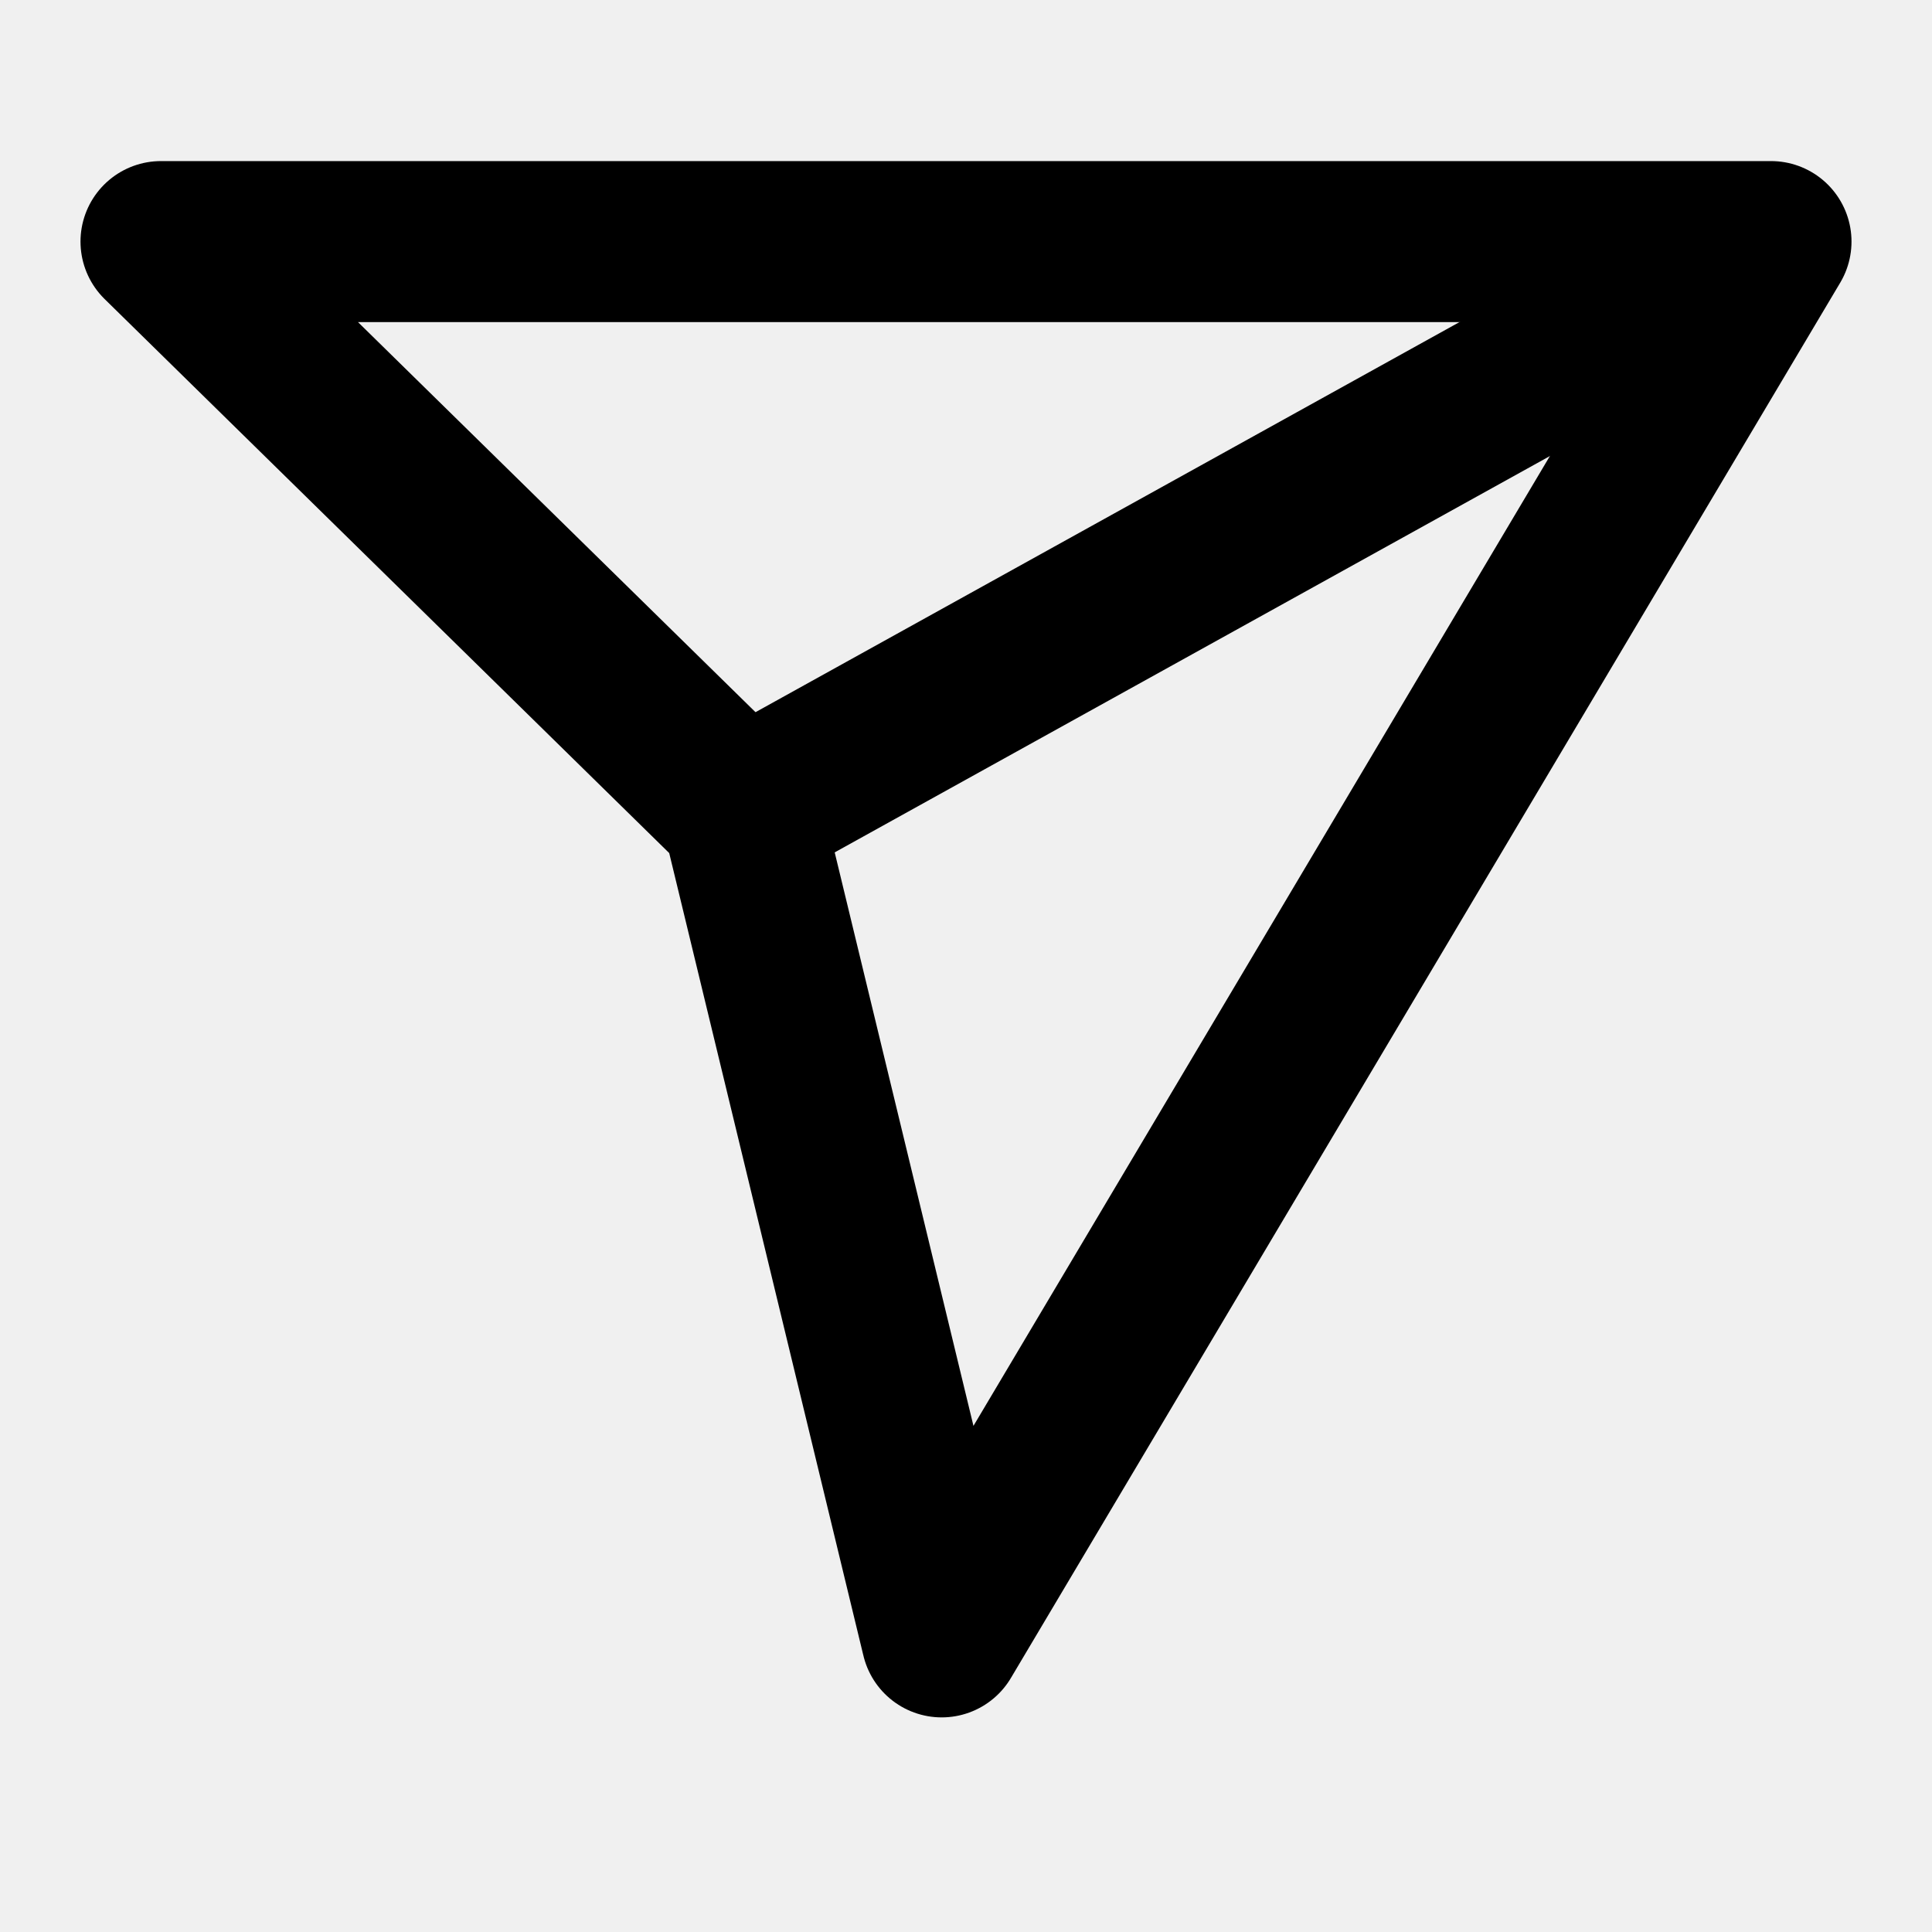
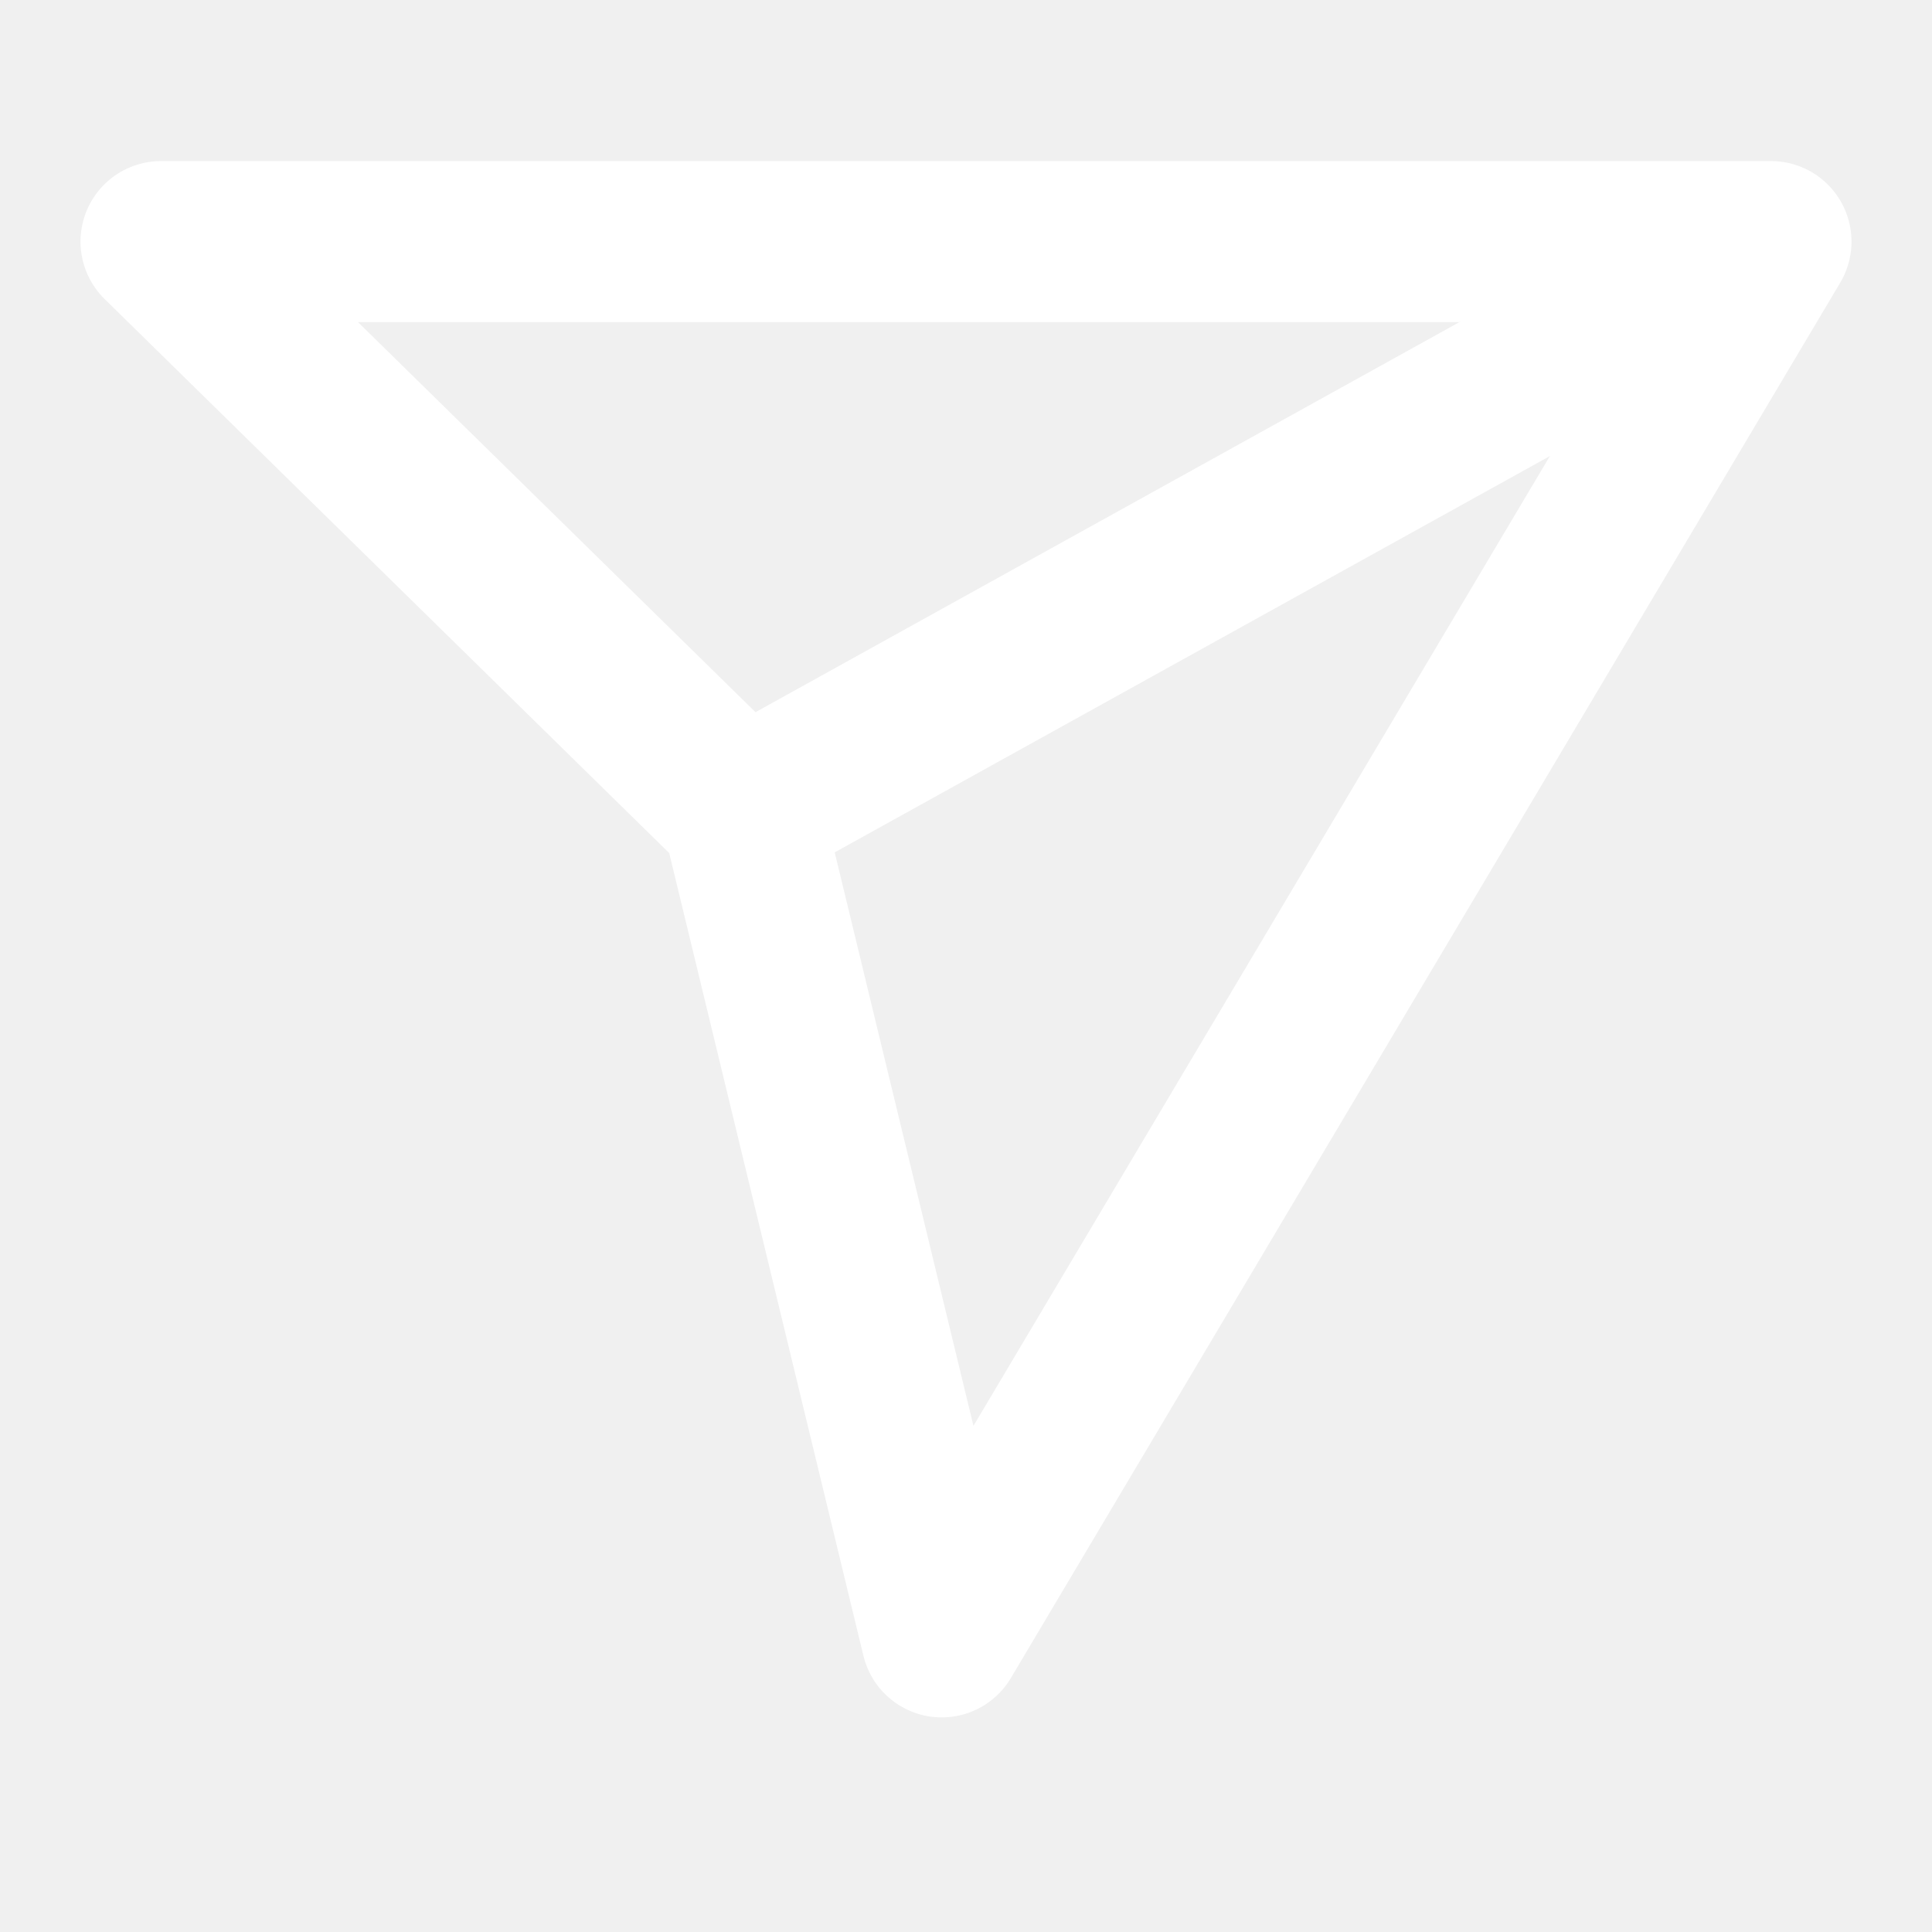
<svg xmlns="http://www.w3.org/2000/svg" width="24" height="24" viewBox="0 0 24 24" fill="none">
-   <path d="M22 3L9.218 10.083" stroke="black" stroke-width="2" stroke-linejoin="round" />
-   <path d="M11.698 20.334L22 3.001H2L9.218 10.084L11.698 20.334Z" stroke="black" stroke-width="2" stroke-linejoin="round" />
+   <path d="M22 3L9.218 10.083" stroke="#fff" stroke-width="2" stroke-linejoin="round" />
+   <path d="M11.698 20.334L22 3.001H2L9.218 10.084L11.698 20.334Z" stroke="#fff" stroke-width="2" stroke-linejoin="round" />
</svg>
